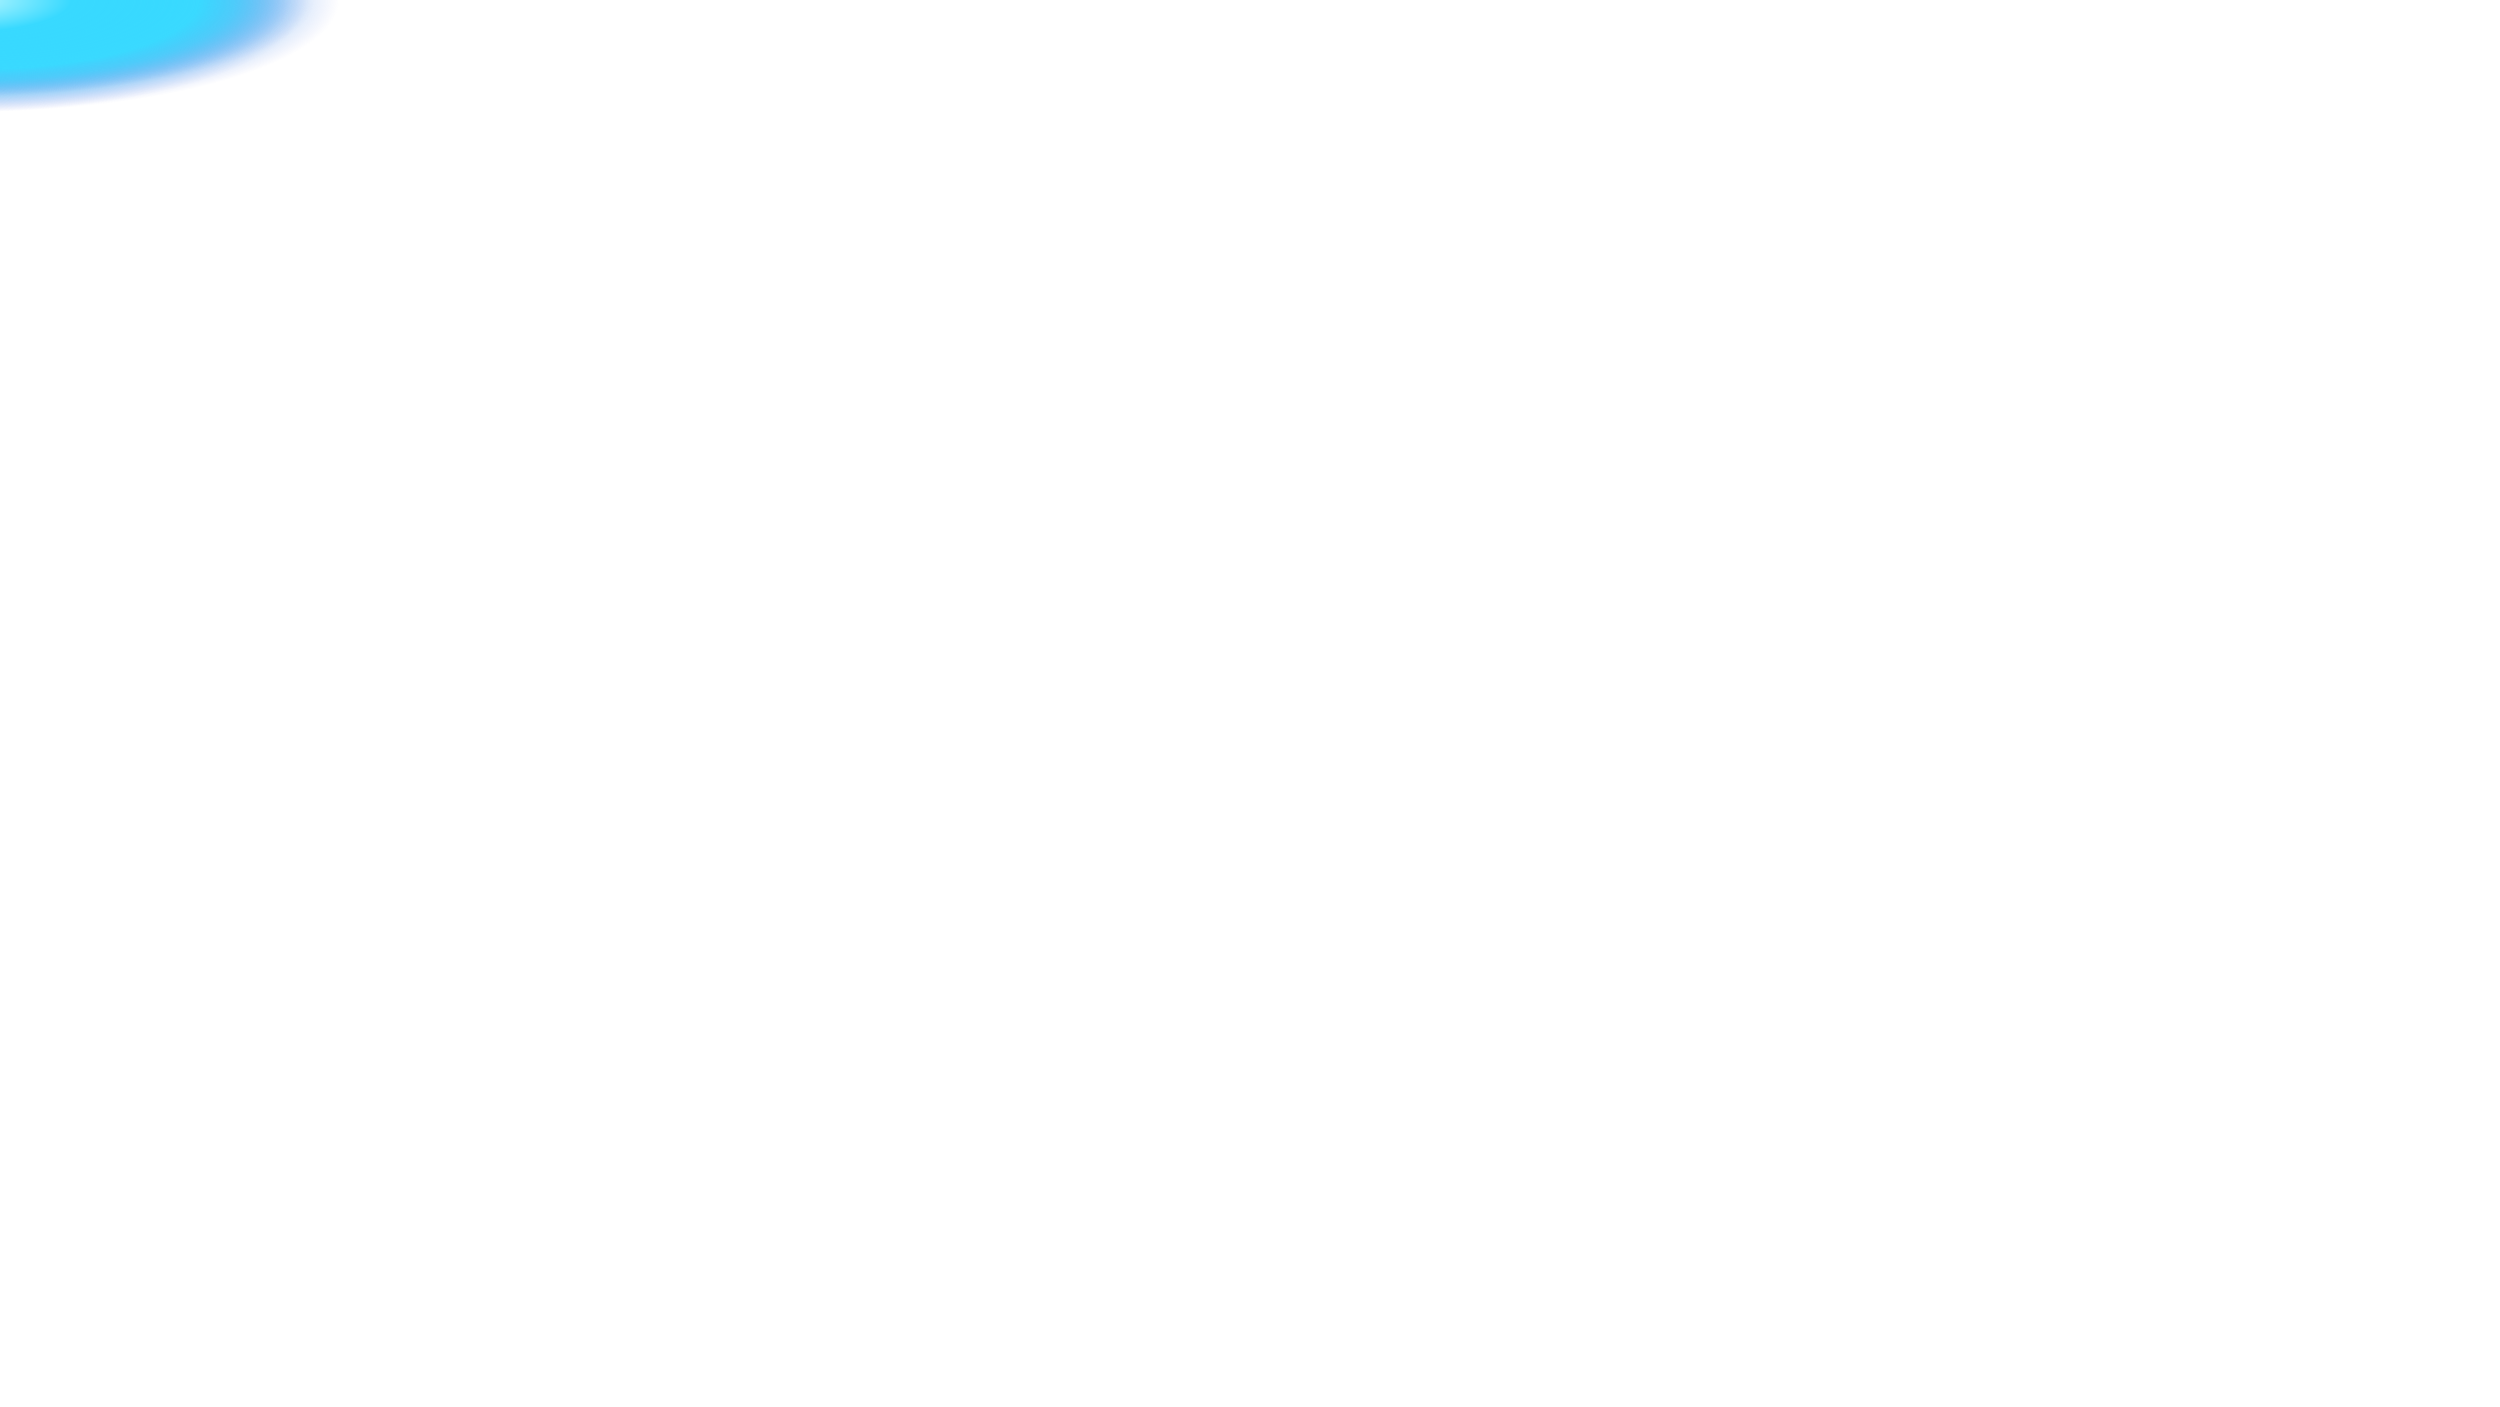
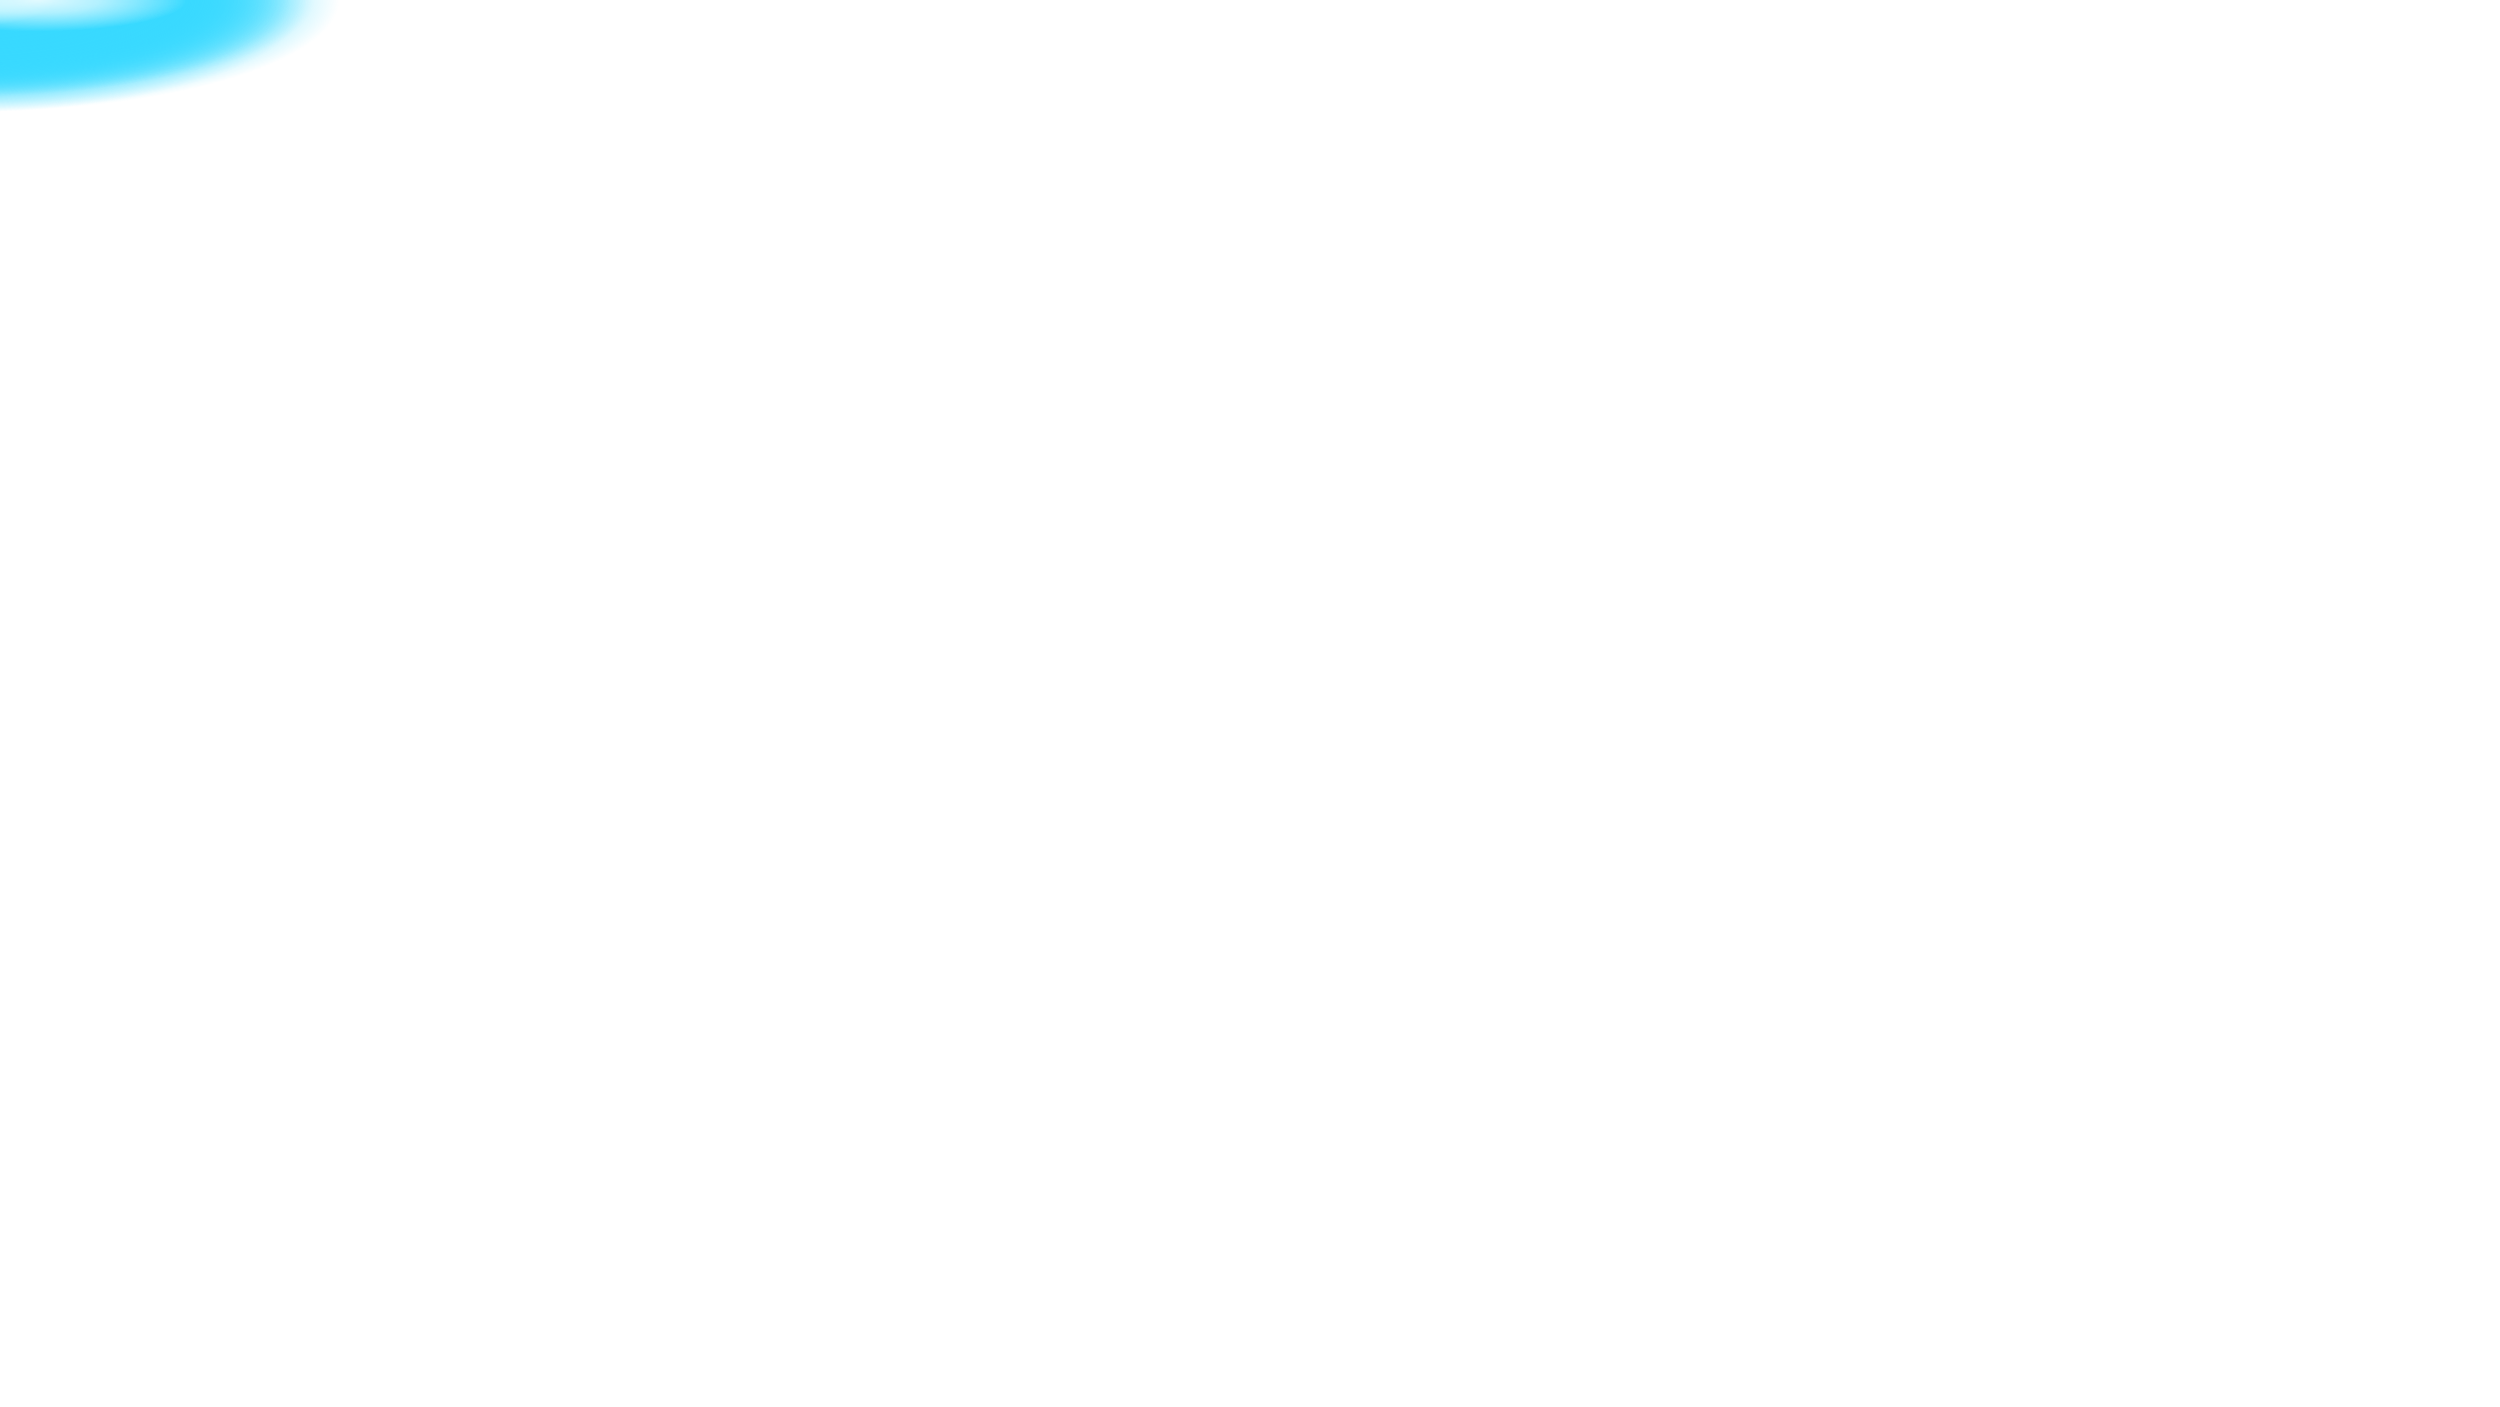
<svg xmlns="http://www.w3.org/2000/svg" width="1672" height="941" viewBox="0 0 1672 941">
  <defs>
    <radialGradient id="pulse">
-       <stop offset=".0" stop-color="#c2f9ff" stop-opacity="1">
-         <animate attributeName="stop-color" values="#c2f9ff;#88b9ff;#9fefdc;#c2f9ff" dur="6.4s" repeatCount="indefinite" />
+       <stop stop-color="#c2f9ff" />
+       <stop offset=".28" stop-color="#38d9ff">
+         <animate attributeName="stop-color" values="#55d9ff;#748fff;#61e4d6;#55d9ff" dur="3.8s" repeatCount="indefinite" />
      </stop>
-       <stop offset=".33" stop-color="#38d9ff" stop-opacity="1">
-         <animate attributeName="stop-color" values="#38d9ff;#668bff;#42d9cc;#38d9ff" dur="6.4s" repeatCount="indefinite" />
+       <stop offset=".68" stop-color="#38d9ff" stop-opacity=".7">
+         <animate attributeName="stop-color" values="#55d9ff;#748fff;#61e4d6;#55d9ff" dur="3.8s" repeatCount="indefinite" />
      </stop>
-       <stop offset=".72" stop-color="#38d9ff" stop-opacity=".66">
-         <animate attributeName="stop-color" values="#38d9ff;#668bff;#42d9cc;#38d9ff" dur="6.4s" repeatCount="indefinite" />
-       </stop>
-       <stop offset="1" stop-color="#7a8ae8" stop-opacity="0" />
+       <stop offset="1" stop-color="#38d9ff" stop-opacity="0" />
+     </radialGradient>
+     <radialGradient id="glint">
+       <stop stop-color="#e2faff" />
+       <stop offset=".42" stop-color="#e2faff" stop-opacity=".7" />
+       <stop offset="1" stop-color="#e2faff" stop-opacity="0" />
    </radialGradient>
  </defs>
  <g>
-     <animateMotion path="M 768 143 C 1030 97 1185 84 1315 92 S 1560 44 1740 -30" dur="5.7s" begin="-1.8s" rotate="auto" repeatCount="indefinite" />
-     <animate attributeName="opacity" values="0;1;1;0" keyTimes="0;.13;.82;1" dur="5.7s" begin="-1.8s" repeatCount="indefinite" />
+     <animateMotion path="M 768 143 C 1030 97 1185 84 1315 92 S 1560 44 1740 -30" dur="4.1s" begin="-1.8s" rotate="auto" repeatCount="indefinite" />
+     <animate attributeName="opacity" values="0;1;1;0" keyTimes="0;.1;.86;1" dur="4.1s" begin="-1.8s" repeatCount="indefinite" />
    <ellipse cx="-25" rx="230" ry="75" fill="url(#pulse)" />
+     <ellipse cx="25" rx="100" ry="21" fill="url(#glint)" />
  </g>
  <g>
-     <animateMotion path="M 1025 151 C 1240 156 1510 124 1730 98" dur="6.3s" begin="-3.1s" rotate="auto" repeatCount="indefinite" />
-     <animate attributeName="opacity" values="0;1;1;0" keyTimes="0;.13;.82;1" dur="6.3s" begin="-3.1s" repeatCount="indefinite" />
+     <animateMotion path="M 1025 151 C 1240 156 1510 124 1730 98" dur="4.7s" begin="-3.1s" rotate="auto" repeatCount="indefinite" />
+     <animate attributeName="opacity" values="0;1;1;0" keyTimes="0;.1;.86;1" dur="4.7s" begin="-3.1s" repeatCount="indefinite" />
    <ellipse cx="-25" rx="235" ry="64" fill="url(#pulse)" />
+     <ellipse cx="25" rx="100" ry="21" fill="url(#glint)" />
  </g>
  <g>
-     <animateMotion path="M 742 886 C 981 863 1280 839 1453 829 S 1636 812 1731 791" dur="6.8s" begin="-4.3s" rotate="auto" repeatCount="indefinite" />
-     <animate attributeName="opacity" values="0;1;1;0" keyTimes="0;.13;.82;1" dur="6.8s" begin="-4.3s" repeatCount="indefinite" />
+     <animateMotion path="M 742 886 C 981 863 1280 839 1453 829 S 1636 812 1731 791" dur="4.9s" begin="-4.3s" rotate="auto" repeatCount="indefinite" />
+     <animate attributeName="opacity" values="0;1;1;0" keyTimes="0;.1;.86;1" dur="4.9s" begin="-4.3s" repeatCount="indefinite" />
    <ellipse cx="-25" rx="252" ry="75" fill="url(#pulse)" />
+     <ellipse cx="25" rx="100" ry="21" fill="url(#glint)" />
  </g>
  <g>
-     <animateMotion path="M 1738 679 C 1590 718 1517 761 1430 810 S 1221 861 1010 881" dur="6.1s" begin="-2.2s" rotate="auto" repeatCount="indefinite" />
-     <animate attributeName="opacity" values="0;1;1;0" keyTimes="0;.13;.82;1" dur="6.1s" begin="-2.2s" repeatCount="indefinite" />
+     <animateMotion path="M 1738 679 C 1590 718 1517 761 1430 810 S 1221 861 1010 881" dur="5.3s" begin="-2.2s" rotate="auto" repeatCount="indefinite" />
+     <animate attributeName="opacity" values="0;1;1;0" keyTimes="0;.1;.86;1" dur="5.3s" begin="-2.2s" repeatCount="indefinite" />
    <ellipse cx="-25" rx="220" ry="65" fill="url(#pulse)" />
+     <ellipse cx="25" rx="100" ry="21" fill="url(#glint)" />
  </g>
</svg>
